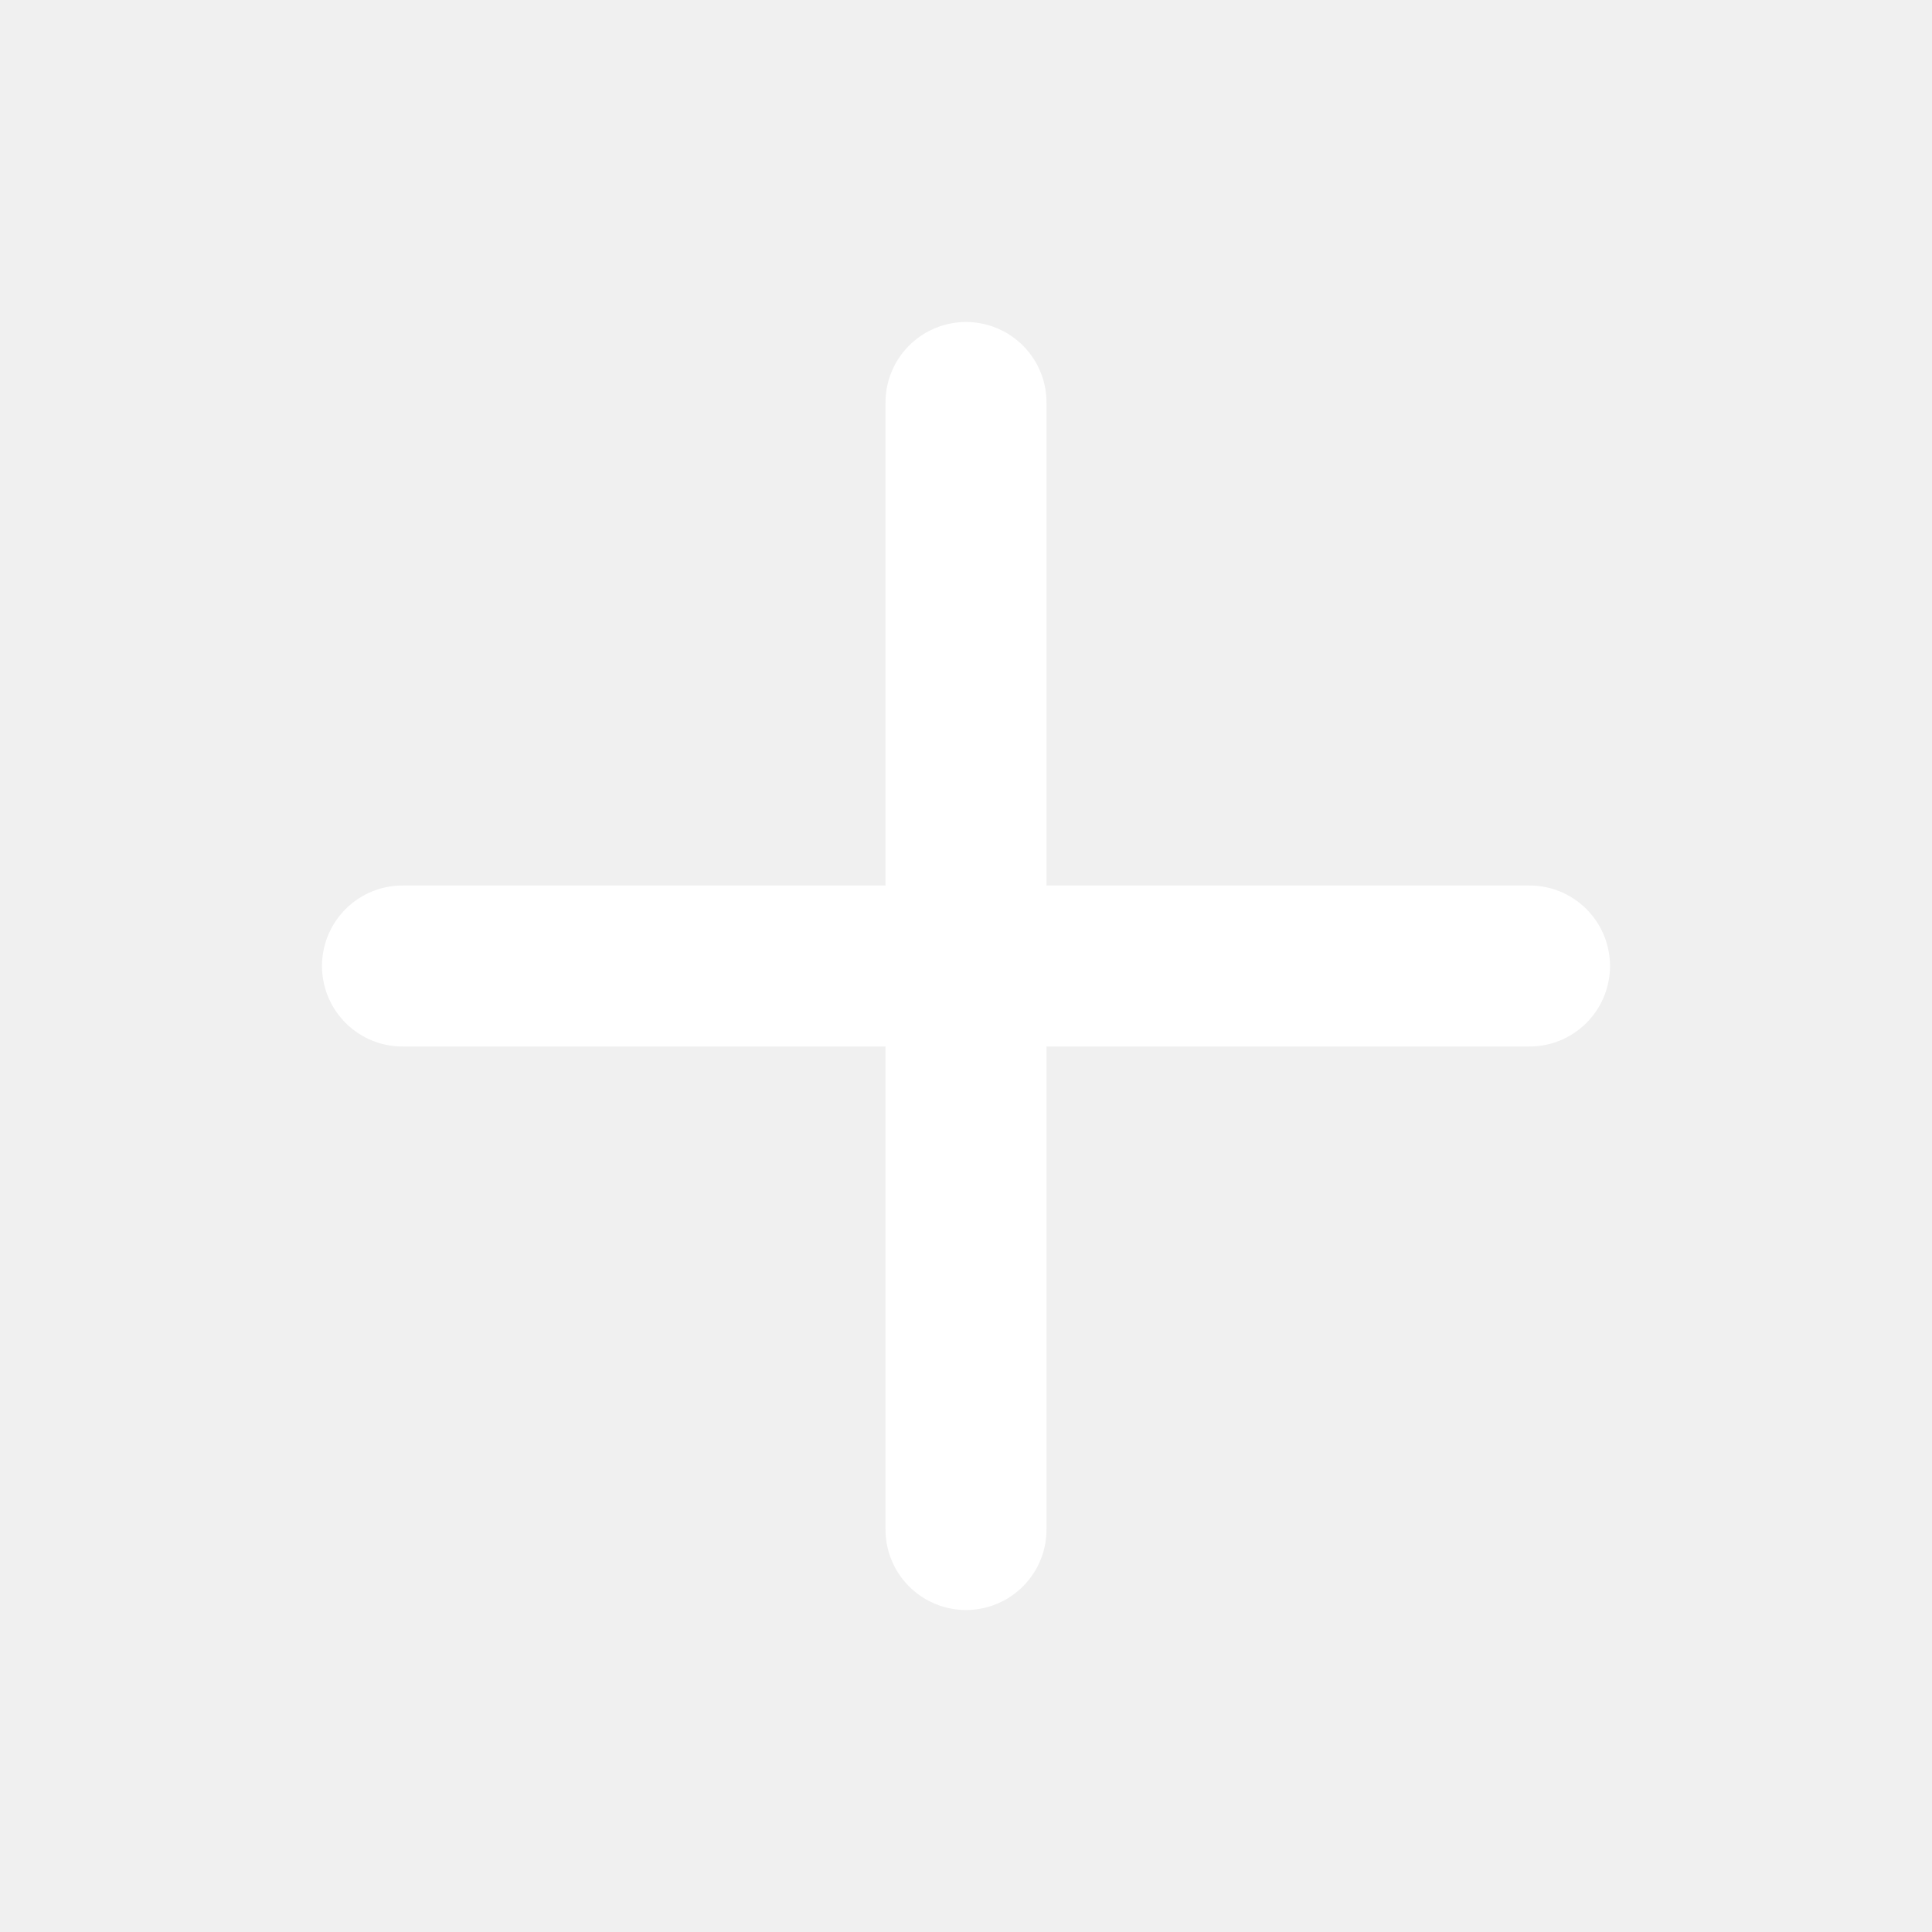
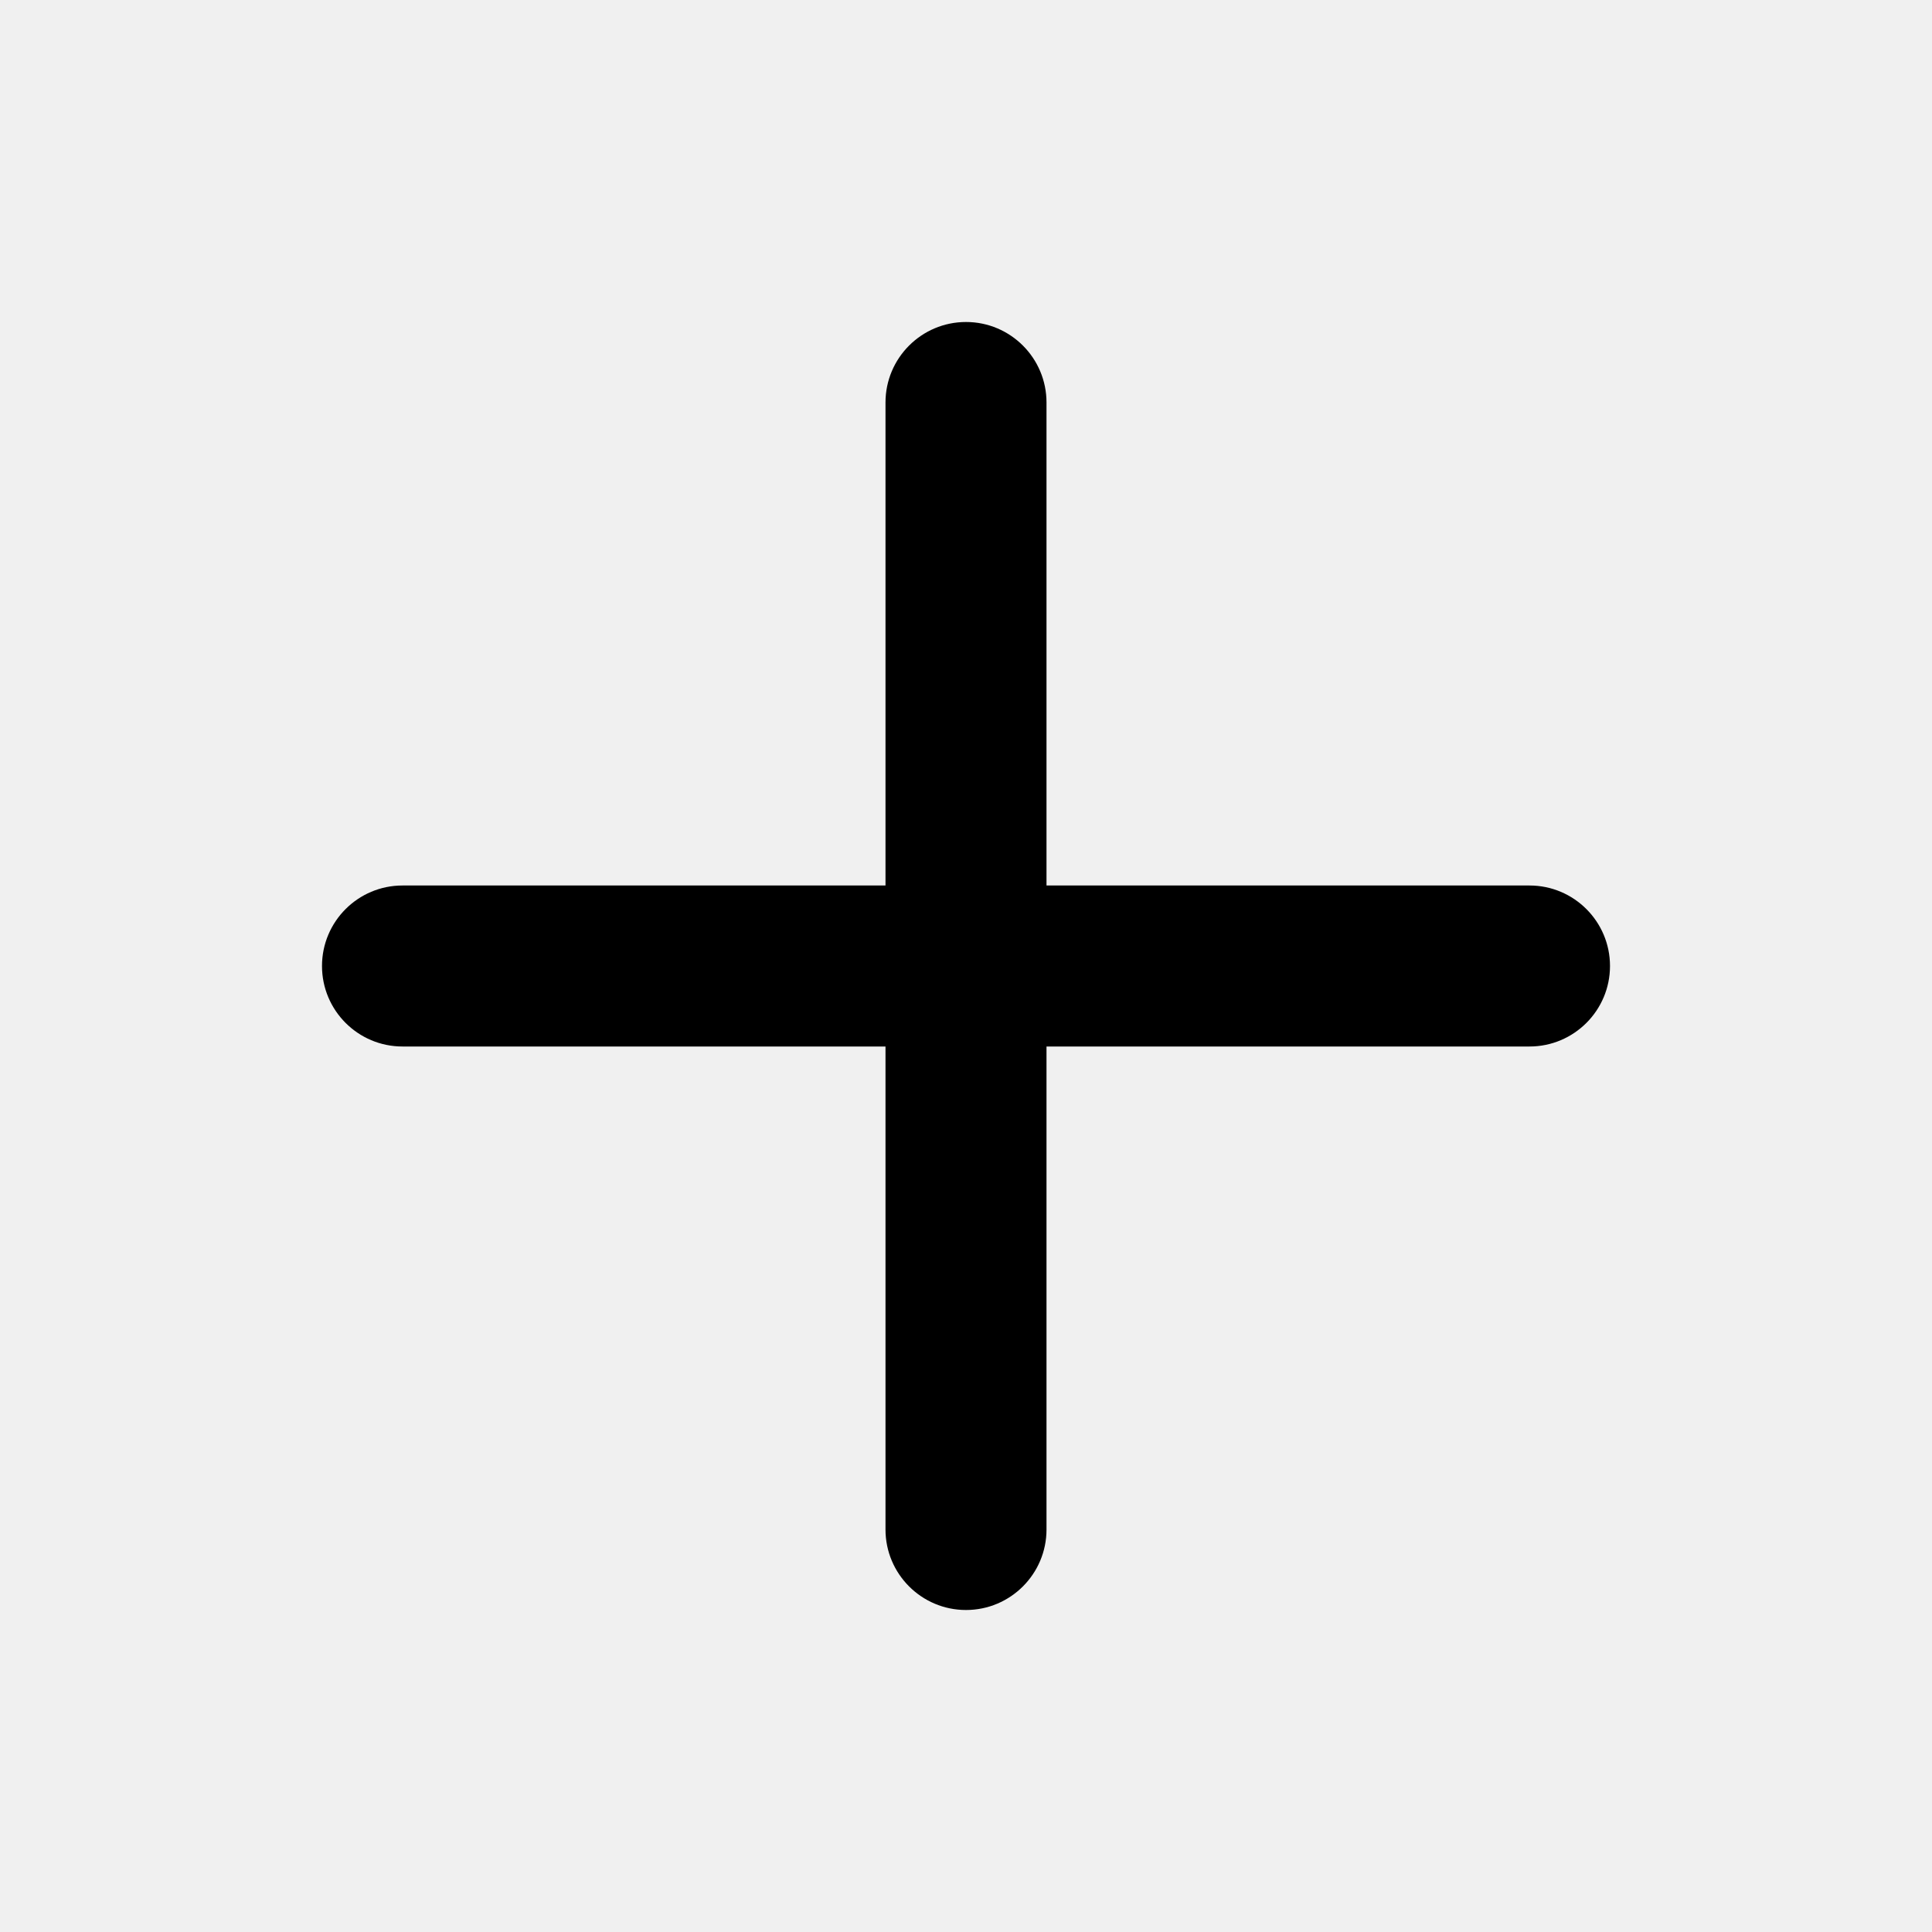
<svg xmlns="http://www.w3.org/2000/svg" width="24" height="24" viewBox="0 0 24 24" fill="none">
-   <path d="M12 5V19M5 12H19" stroke="white" stroke-width="2" stroke-linecap="round" stroke-linejoin="round" />
+   <path fill-rule="evenodd" clip-rule="evenodd" d="M12 4C12.552 4 13 4.448 13 5V11H19C19.552 11 20 11.448 20 12C20 12.552 19.552 13 19 13H13V19C13 19.552 12.552 20 12 20C11.448 20 11 19.552 11 19V13H5C4.448 13 4 12.552 4 12C4 11.448 4.448 11 5 11H11V5C11 4.448 11.448 4 12 4Z" fill="currentColor" />
</svg>
